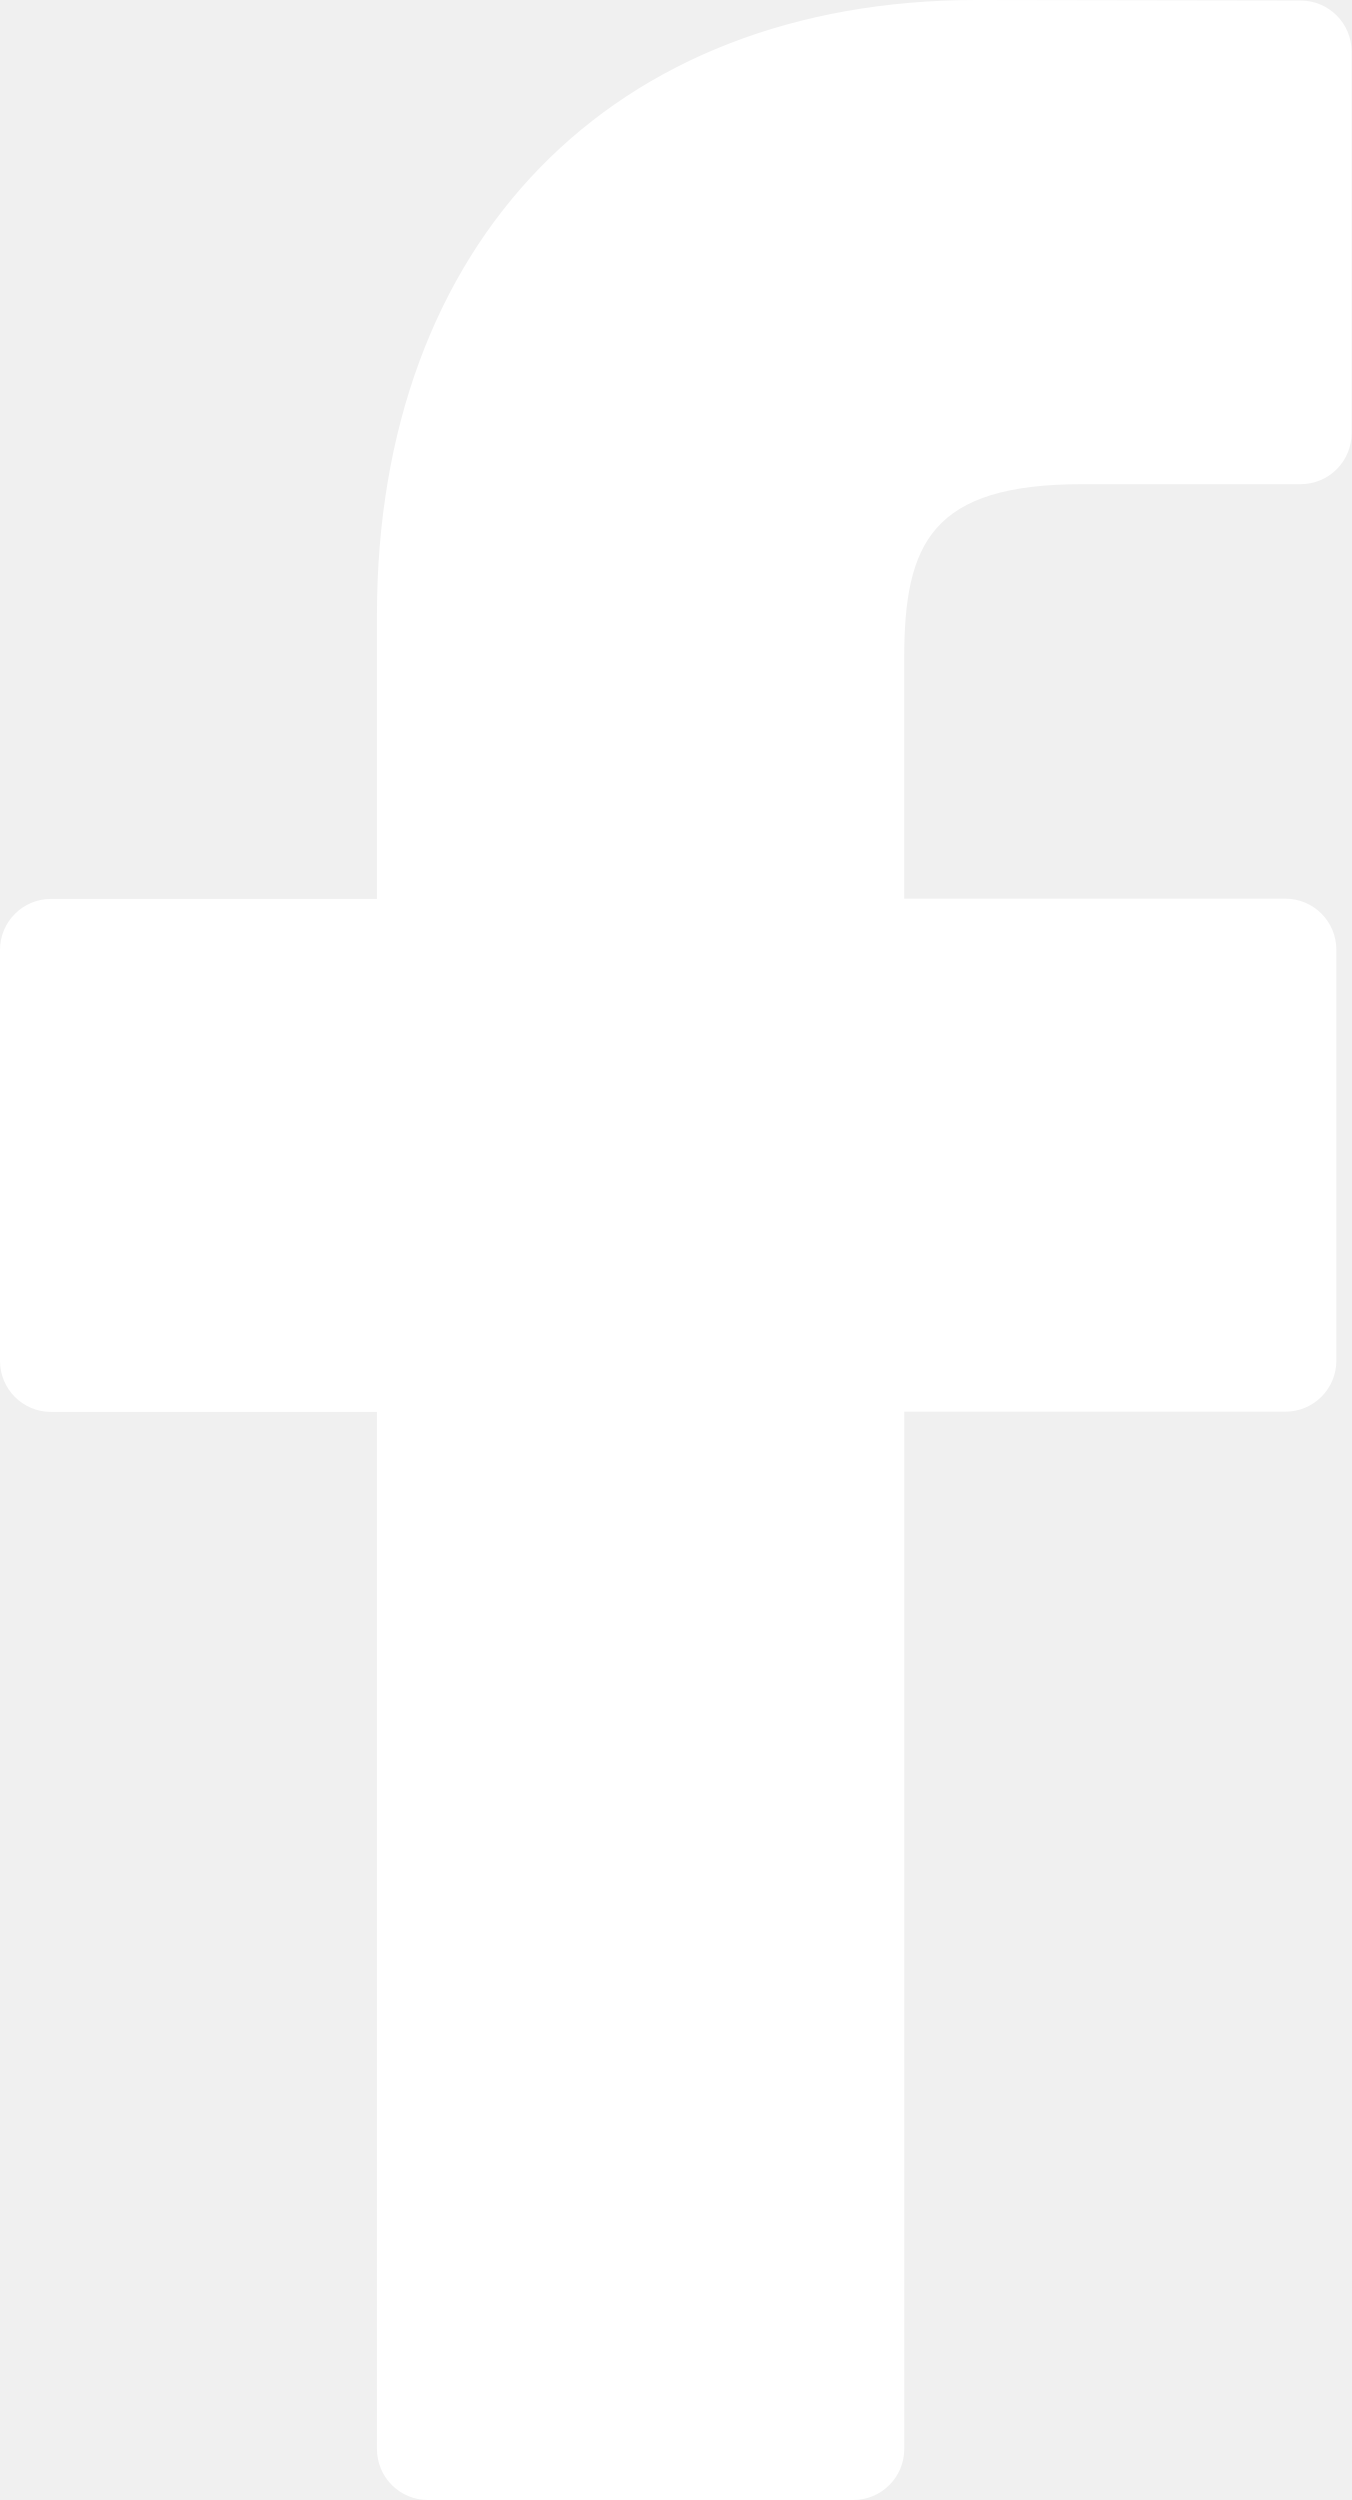
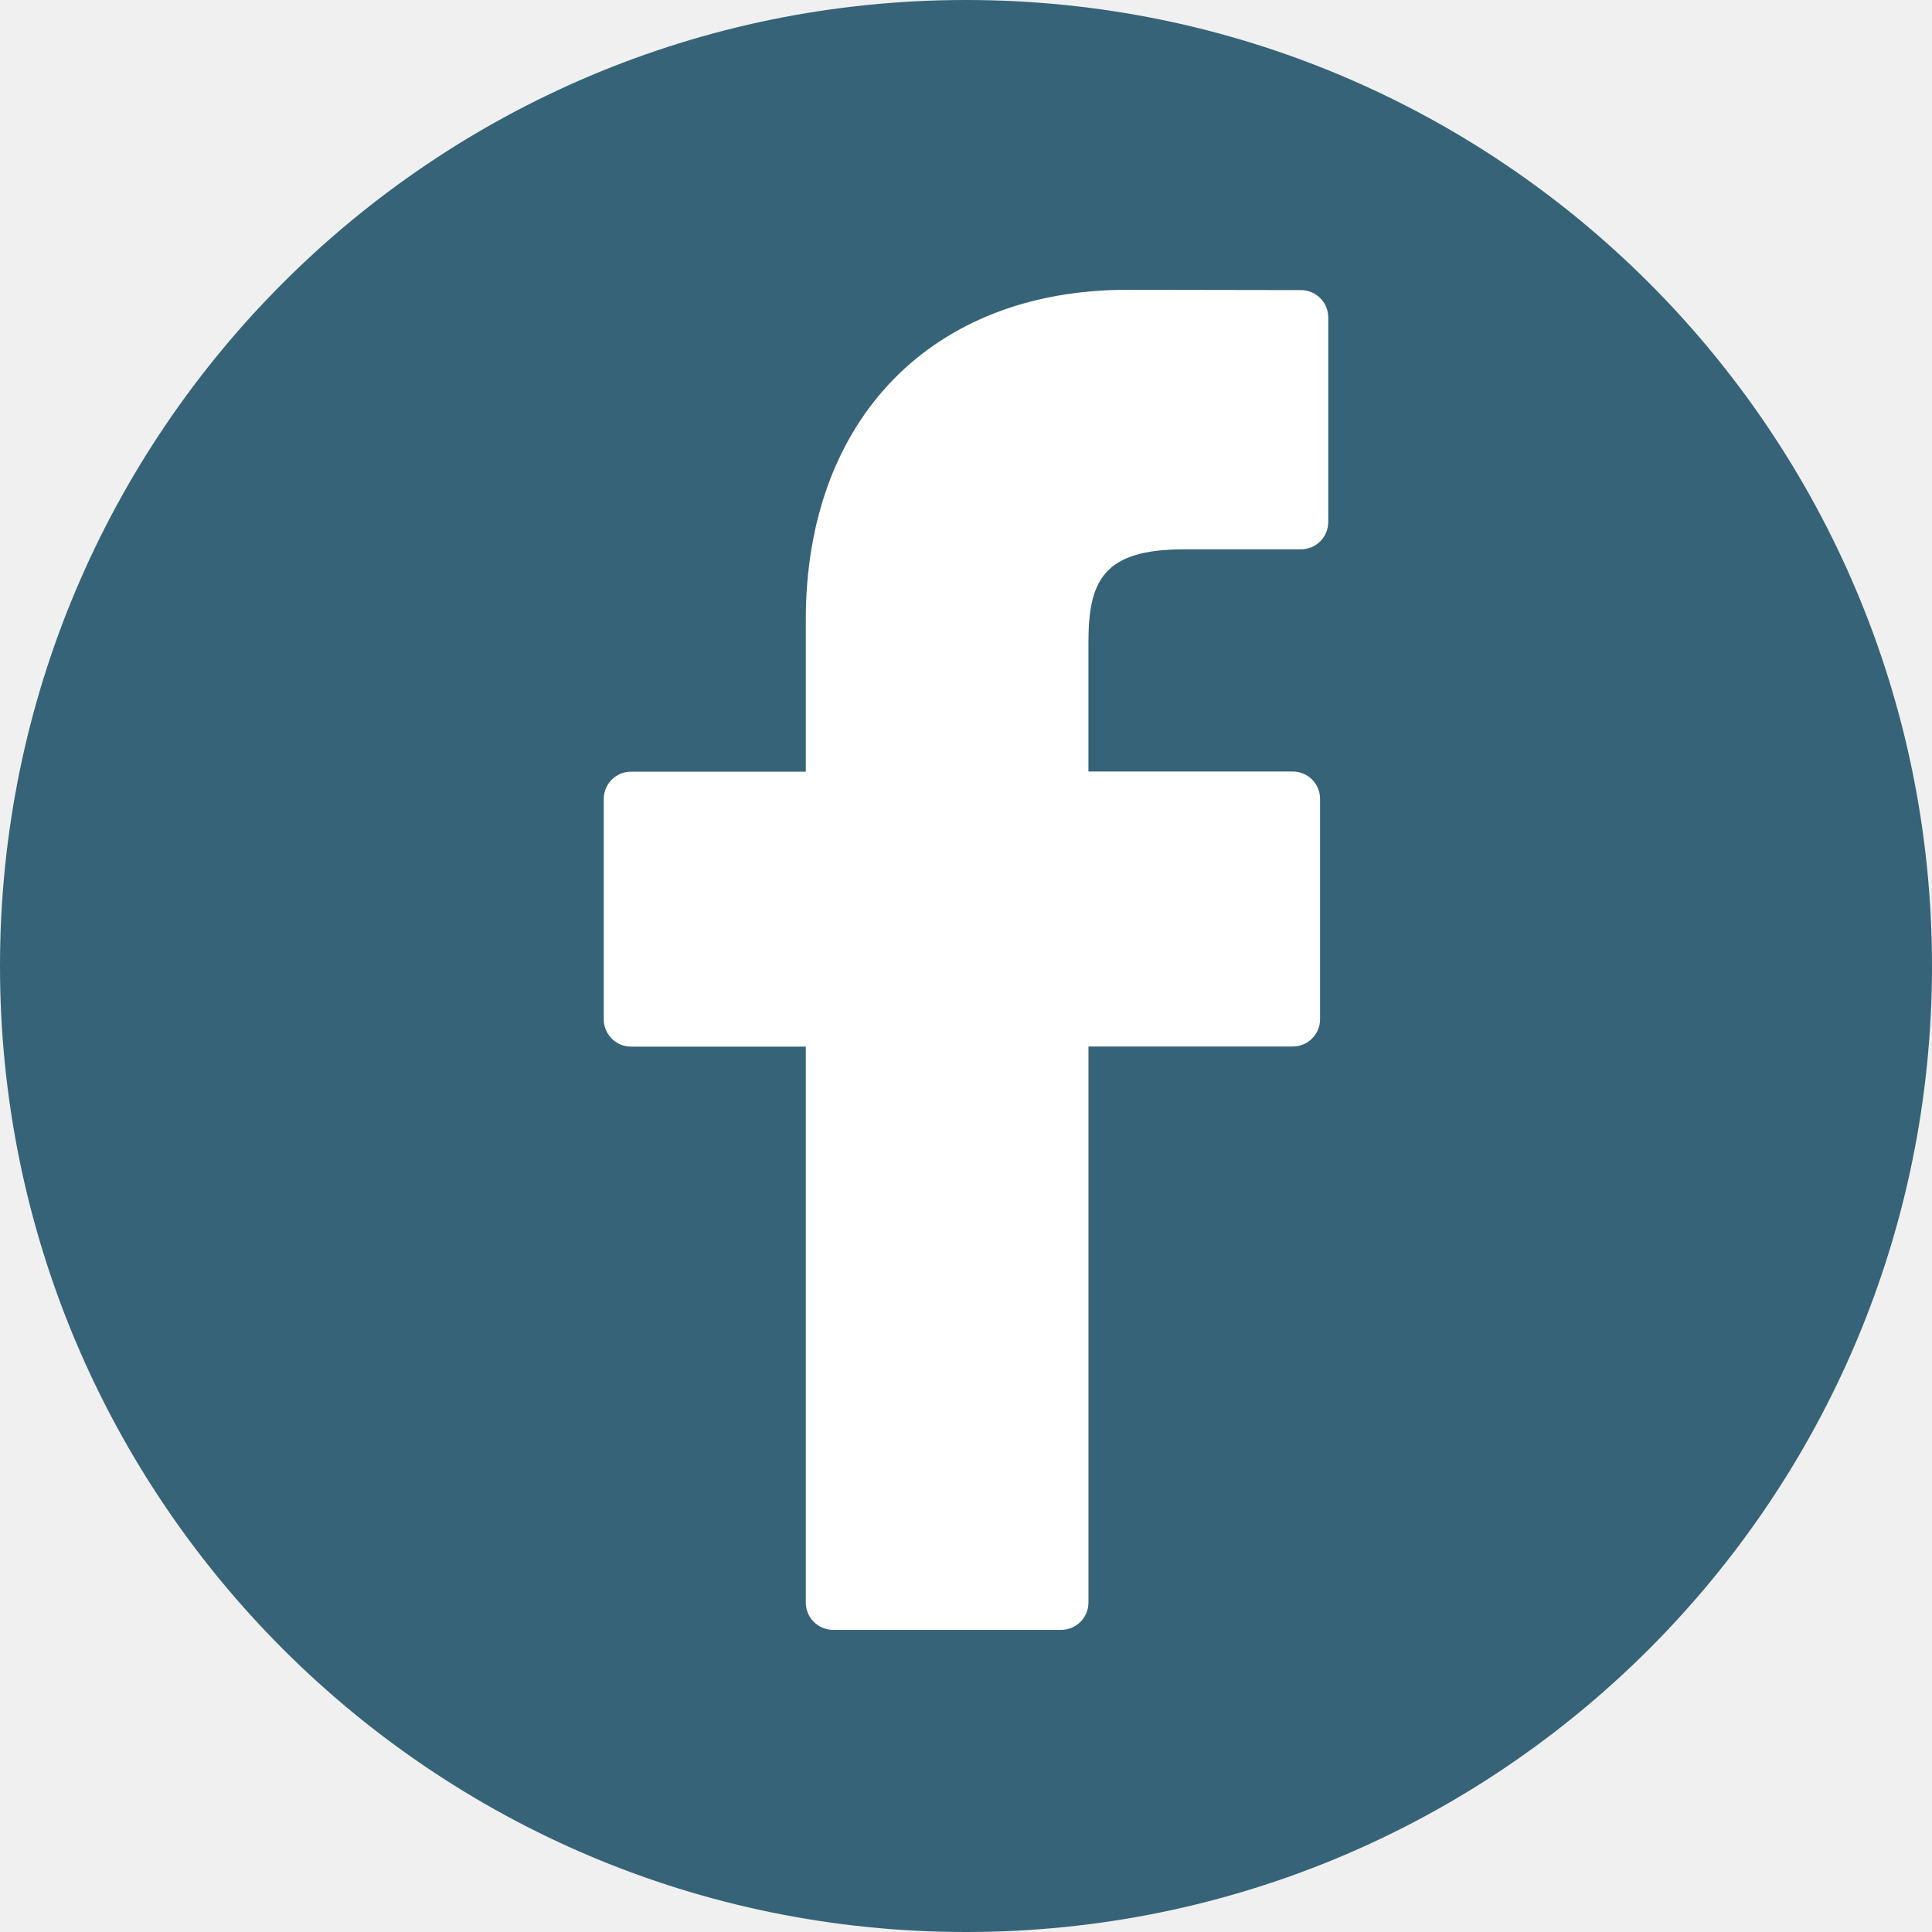
- <svg xmlns="http://www.w3.org/2000/svg" width="22.5" height="41.617" viewBox="0 0 22.5 41.617">
-   <g transform="translate(0 0)">
-     <g transform="translate(0)">
-       <path d="M43.73.009,38.333,0c-6.063,0-9.981,4.02-9.981,10.242v4.722H22.926a.849.849,0,0,0-.849.849v6.842a.849.849,0,0,0,.849.849h5.426V40.768a.848.848,0,0,0,.849.849h7.08a.849.849,0,0,0,.849-.849V23.5h6.344a.848.848,0,0,0,.849-.849l0-6.842a.849.849,0,0,0-.849-.849H37.129v-4c0-1.924.458-2.9,2.965-2.9h3.635a.848.848,0,0,0,.848-.849V.857A.849.849,0,0,0,43.73.009Z" transform="translate(-22.077)" fill="#fff" />
+ <svg xmlns="http://www.w3.org/2000/svg" width="60" height="60" viewBox="0 0 60 60">
+   <g transform="translate(0.06)">
+     <circle cx="30" cy="30" r="30" transform="translate(-0.06)" fill="#366377" />
+     <g transform="translate(18.69 9)">
+       <g transform="translate(0)">
+         <path d="M43.73.009,38.333,0c-6.063,0-9.981,4.02-9.981,10.242v4.722H22.926a.849.849,0,0,0-.849.849v6.842a.849.849,0,0,0,.849.849h5.426V40.768a.848.848,0,0,0,.849.849h7.08a.849.849,0,0,0,.849-.849V23.5h6.344a.848.848,0,0,0,.849-.849l0-6.842a.849.849,0,0,0-.849-.849H37.129v-4c0-1.924.458-2.9,2.965-2.9h3.635a.848.848,0,0,0,.848-.849V.857A.849.849,0,0,0,43.73.009Z" transform="translate(-22.077)" fill="#fff" />
+       </g>
    </g>
  </g>
</svg>
